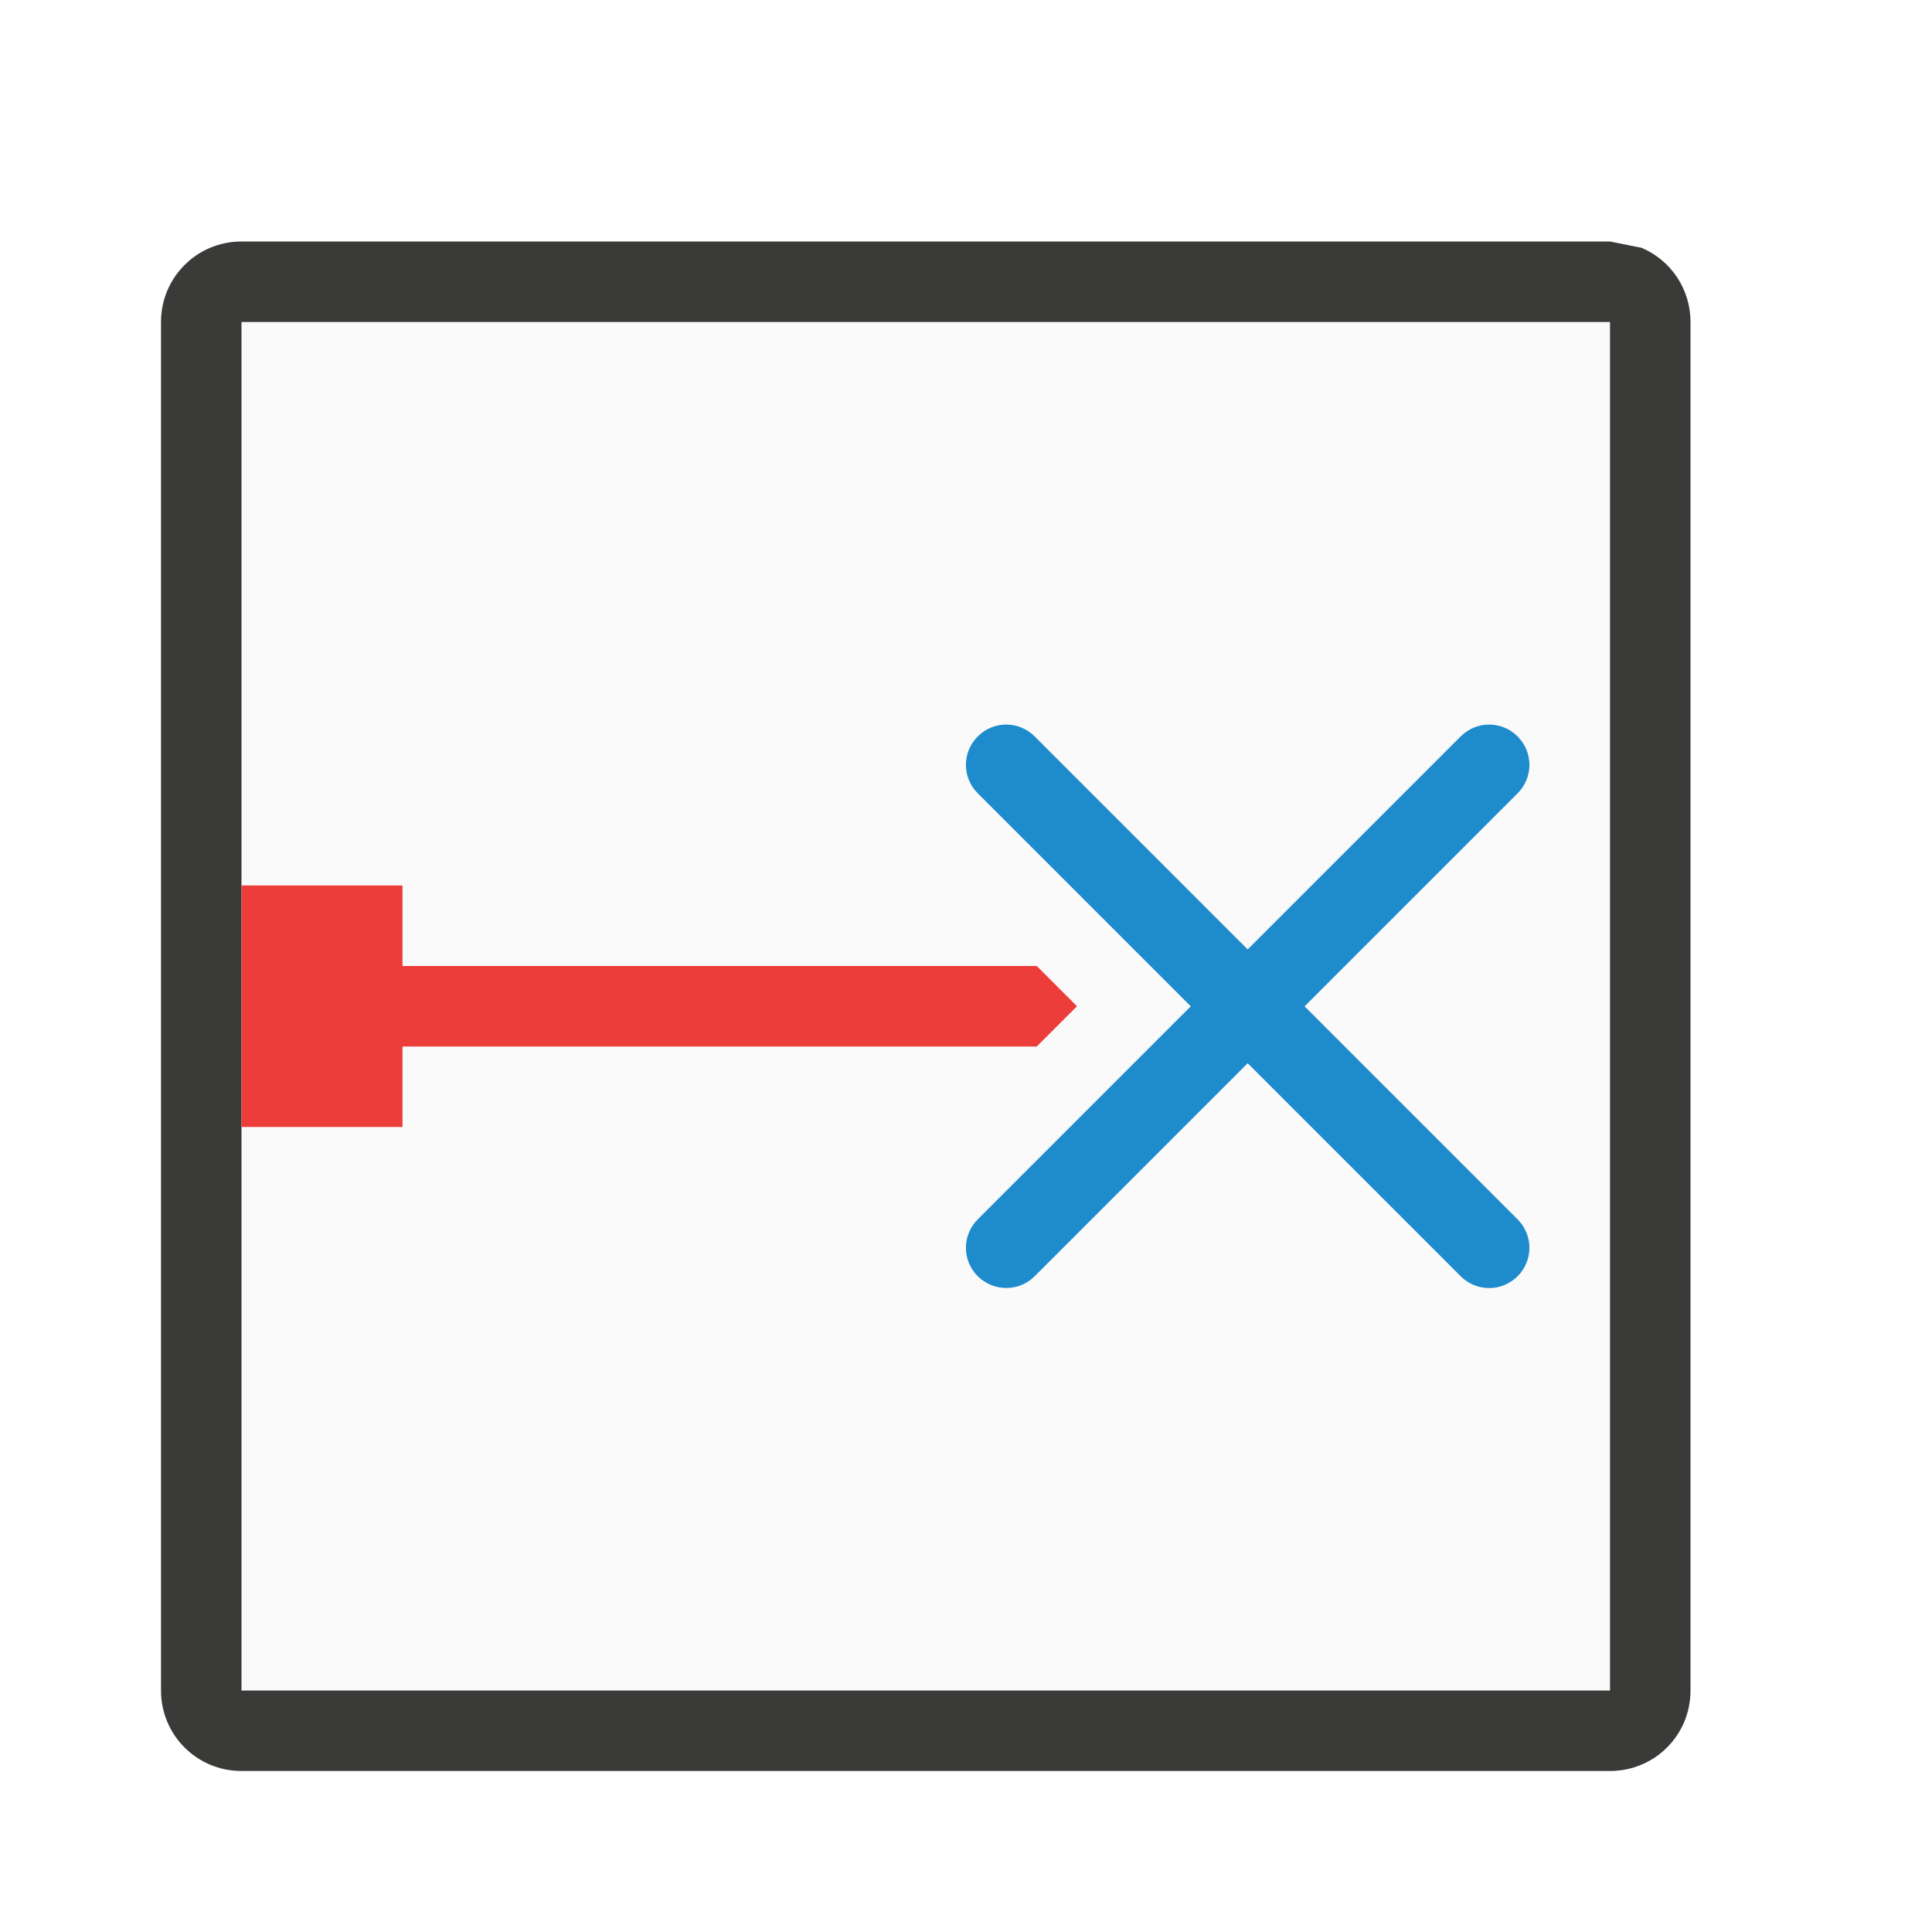
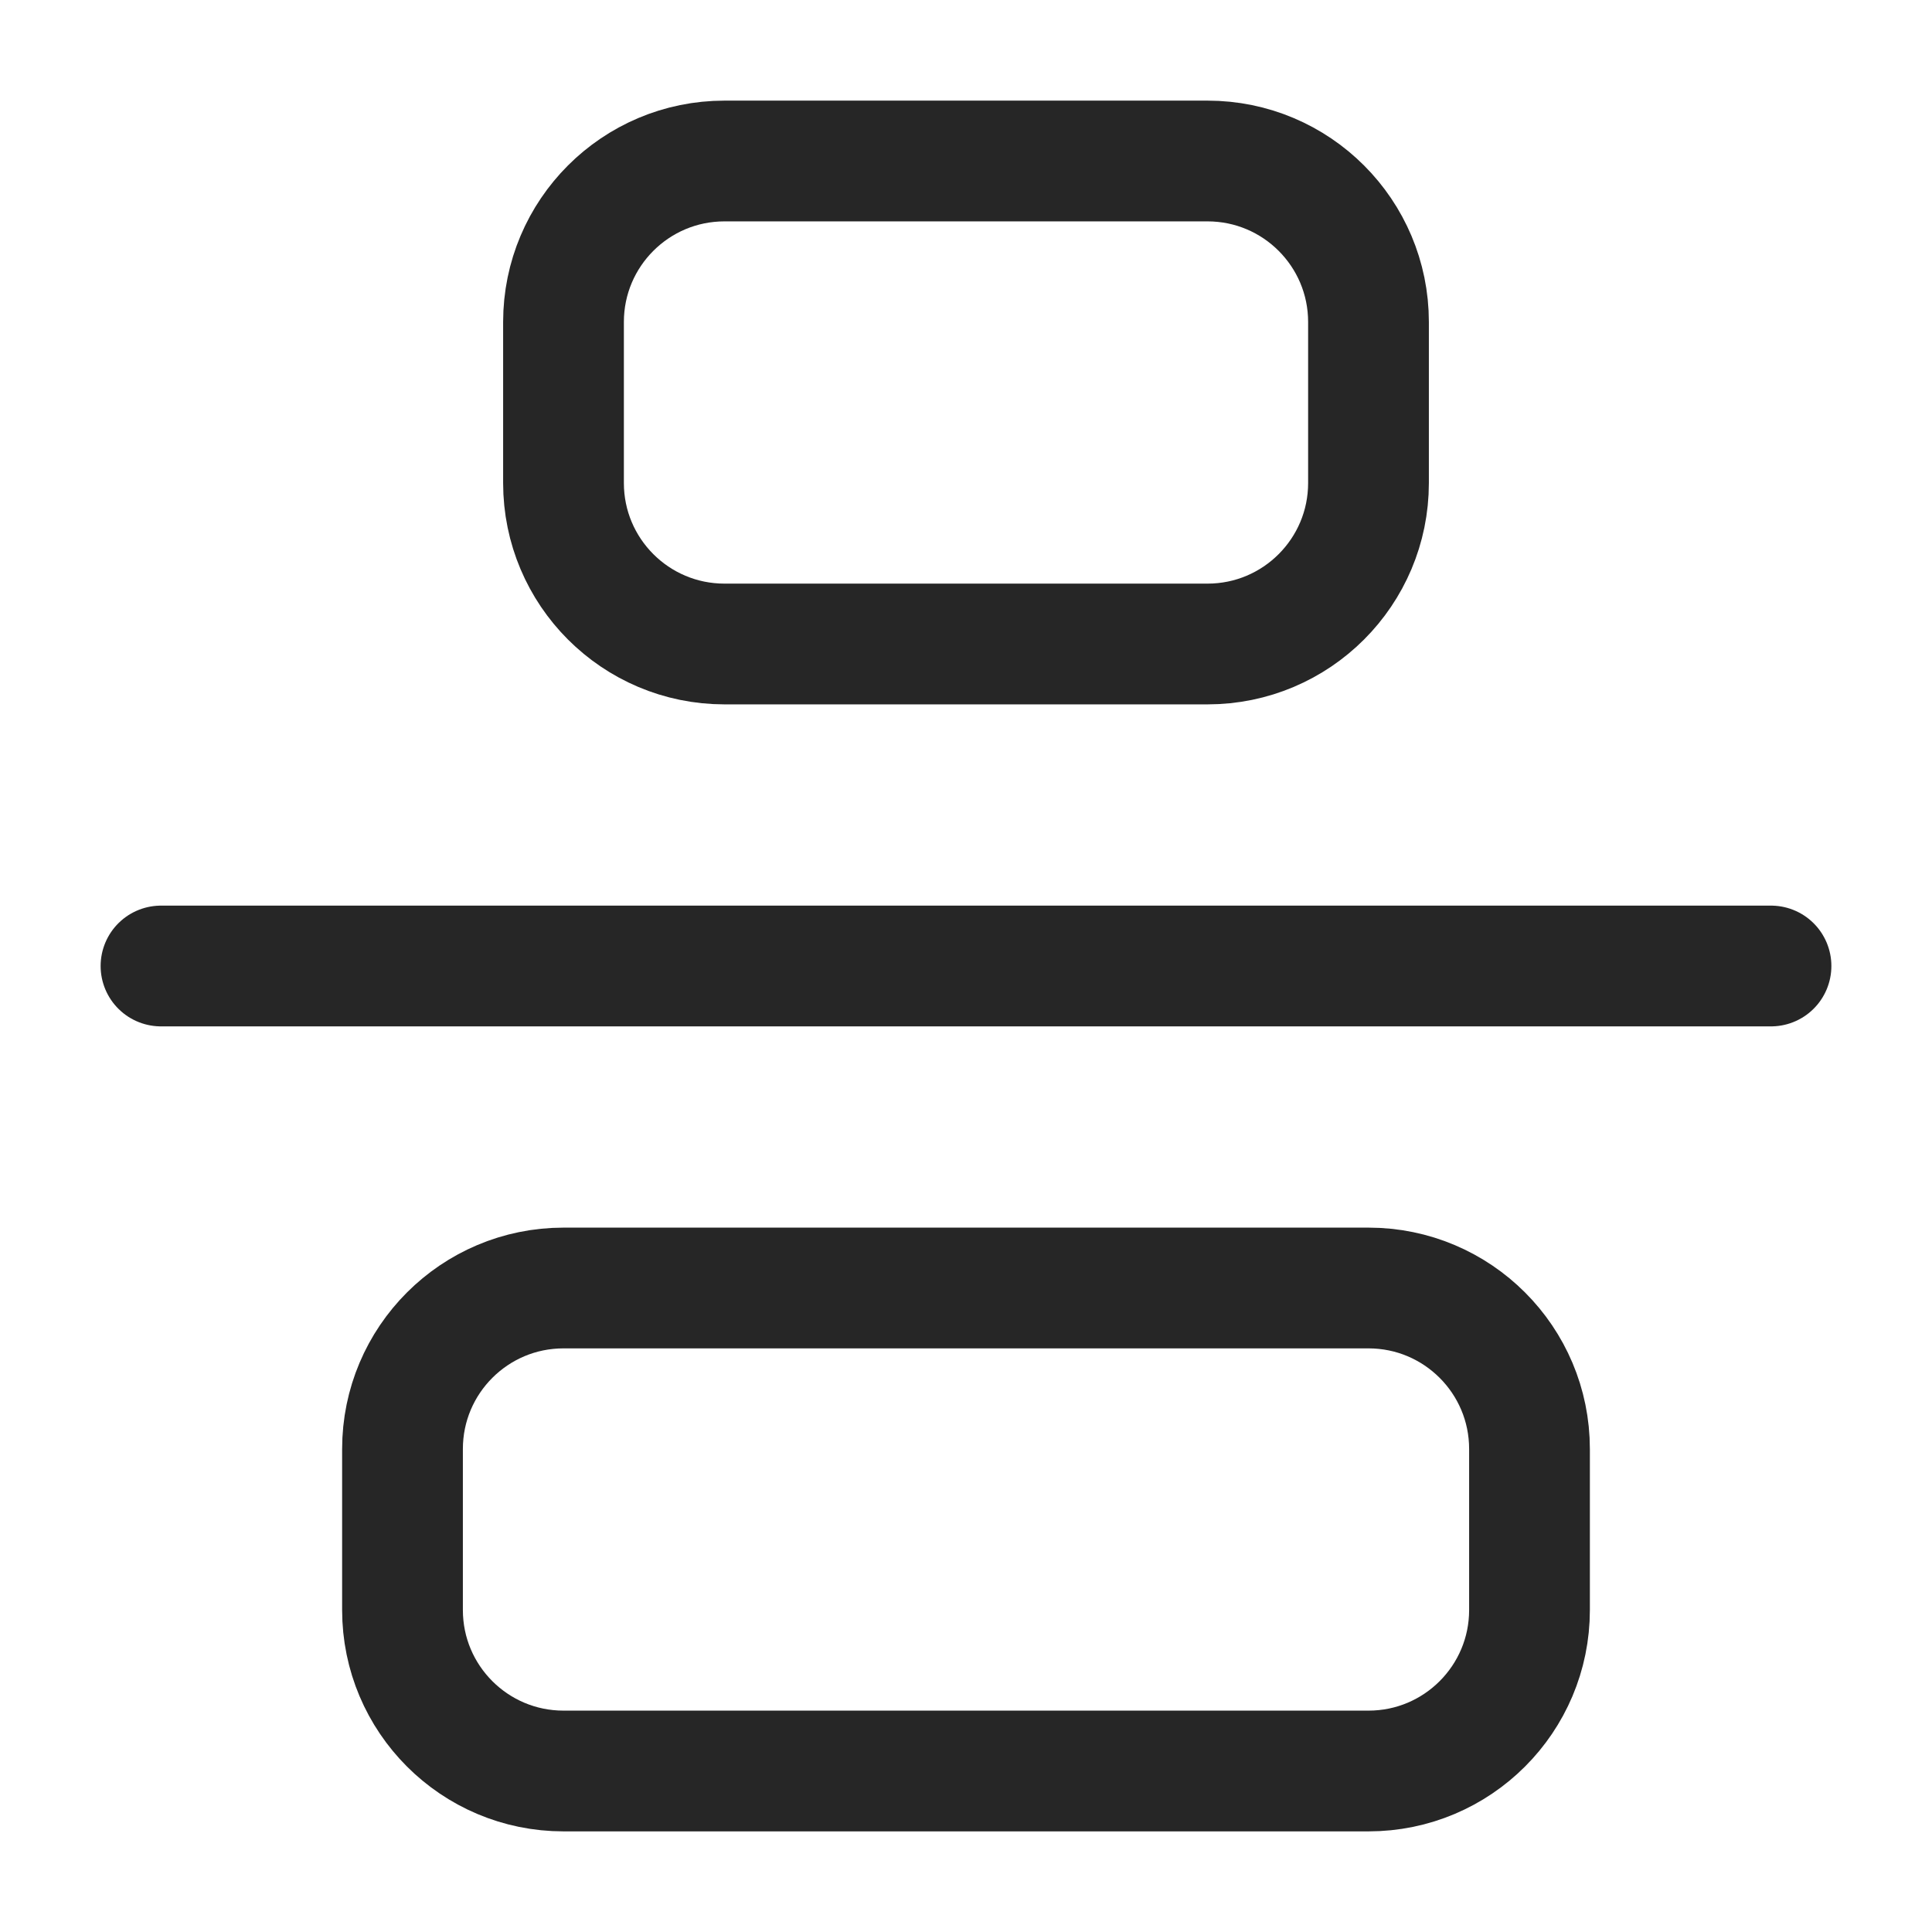
- <svg xmlns="http://www.w3.org/2000/svg" viewBox="0 0 24 24">
-   <g transform="matrix(1 0 0 -1 0 25)">
-     <path d="m3 4h17v17h-17z" fill="#fafafa" />
-     <path d="m3 3c-.554 0-1 .446-1 1v17c0 .554.446 1 1 1h17l.391-.078c.359-.151.609-.506.609-.922v-17c0-.139-.028-.271-.078-.391-.151-.359-.506-.609-.922-.609zm0 1h17v17h-17z" fill="#3a3a38" />
-     <path d="m3 14v-3h2v1h7.879l.5.5-.5.5h-7.879v1z" fill="#ed3d3b" />
-     <path d="m12.5 9c-.128 0-.256.049-.354.146-.196.196-.196.511 0 .707l2.646 2.646-2.646 2.646c-.196.196-.196.511 0 .707.196.196.511.196.707 0l2.646-2.646 2.646 2.646c.196.196.511.196.707 0 .196-.196.196-.511 0-.707l-2.646-2.646 2.646-2.646c.196-.196.196-.511 0-.707-.196-.196-.511-.196-.707 0l-2.646 2.646-2.646-2.646c-.098-.098-.226-.146-.354-.146z" fill="#1e8bcd" />
+ <svg xmlns="http://www.w3.org/2000/svg" width="24" height="24" viewBox="0 0 24 24">
+   <g transform="translate(0 0) scale(1)" fill="none" stroke="#262626" stroke-width="1.5" stroke-linecap="round" stroke-linejoin="round">
+     <rect width="14" height="6" x="5" y="16" rx="2" />
+     <rect width="10" height="6" x="7" y="2" rx="2" />
+     <path d="M2 12h20" />
  </g>
</svg>
